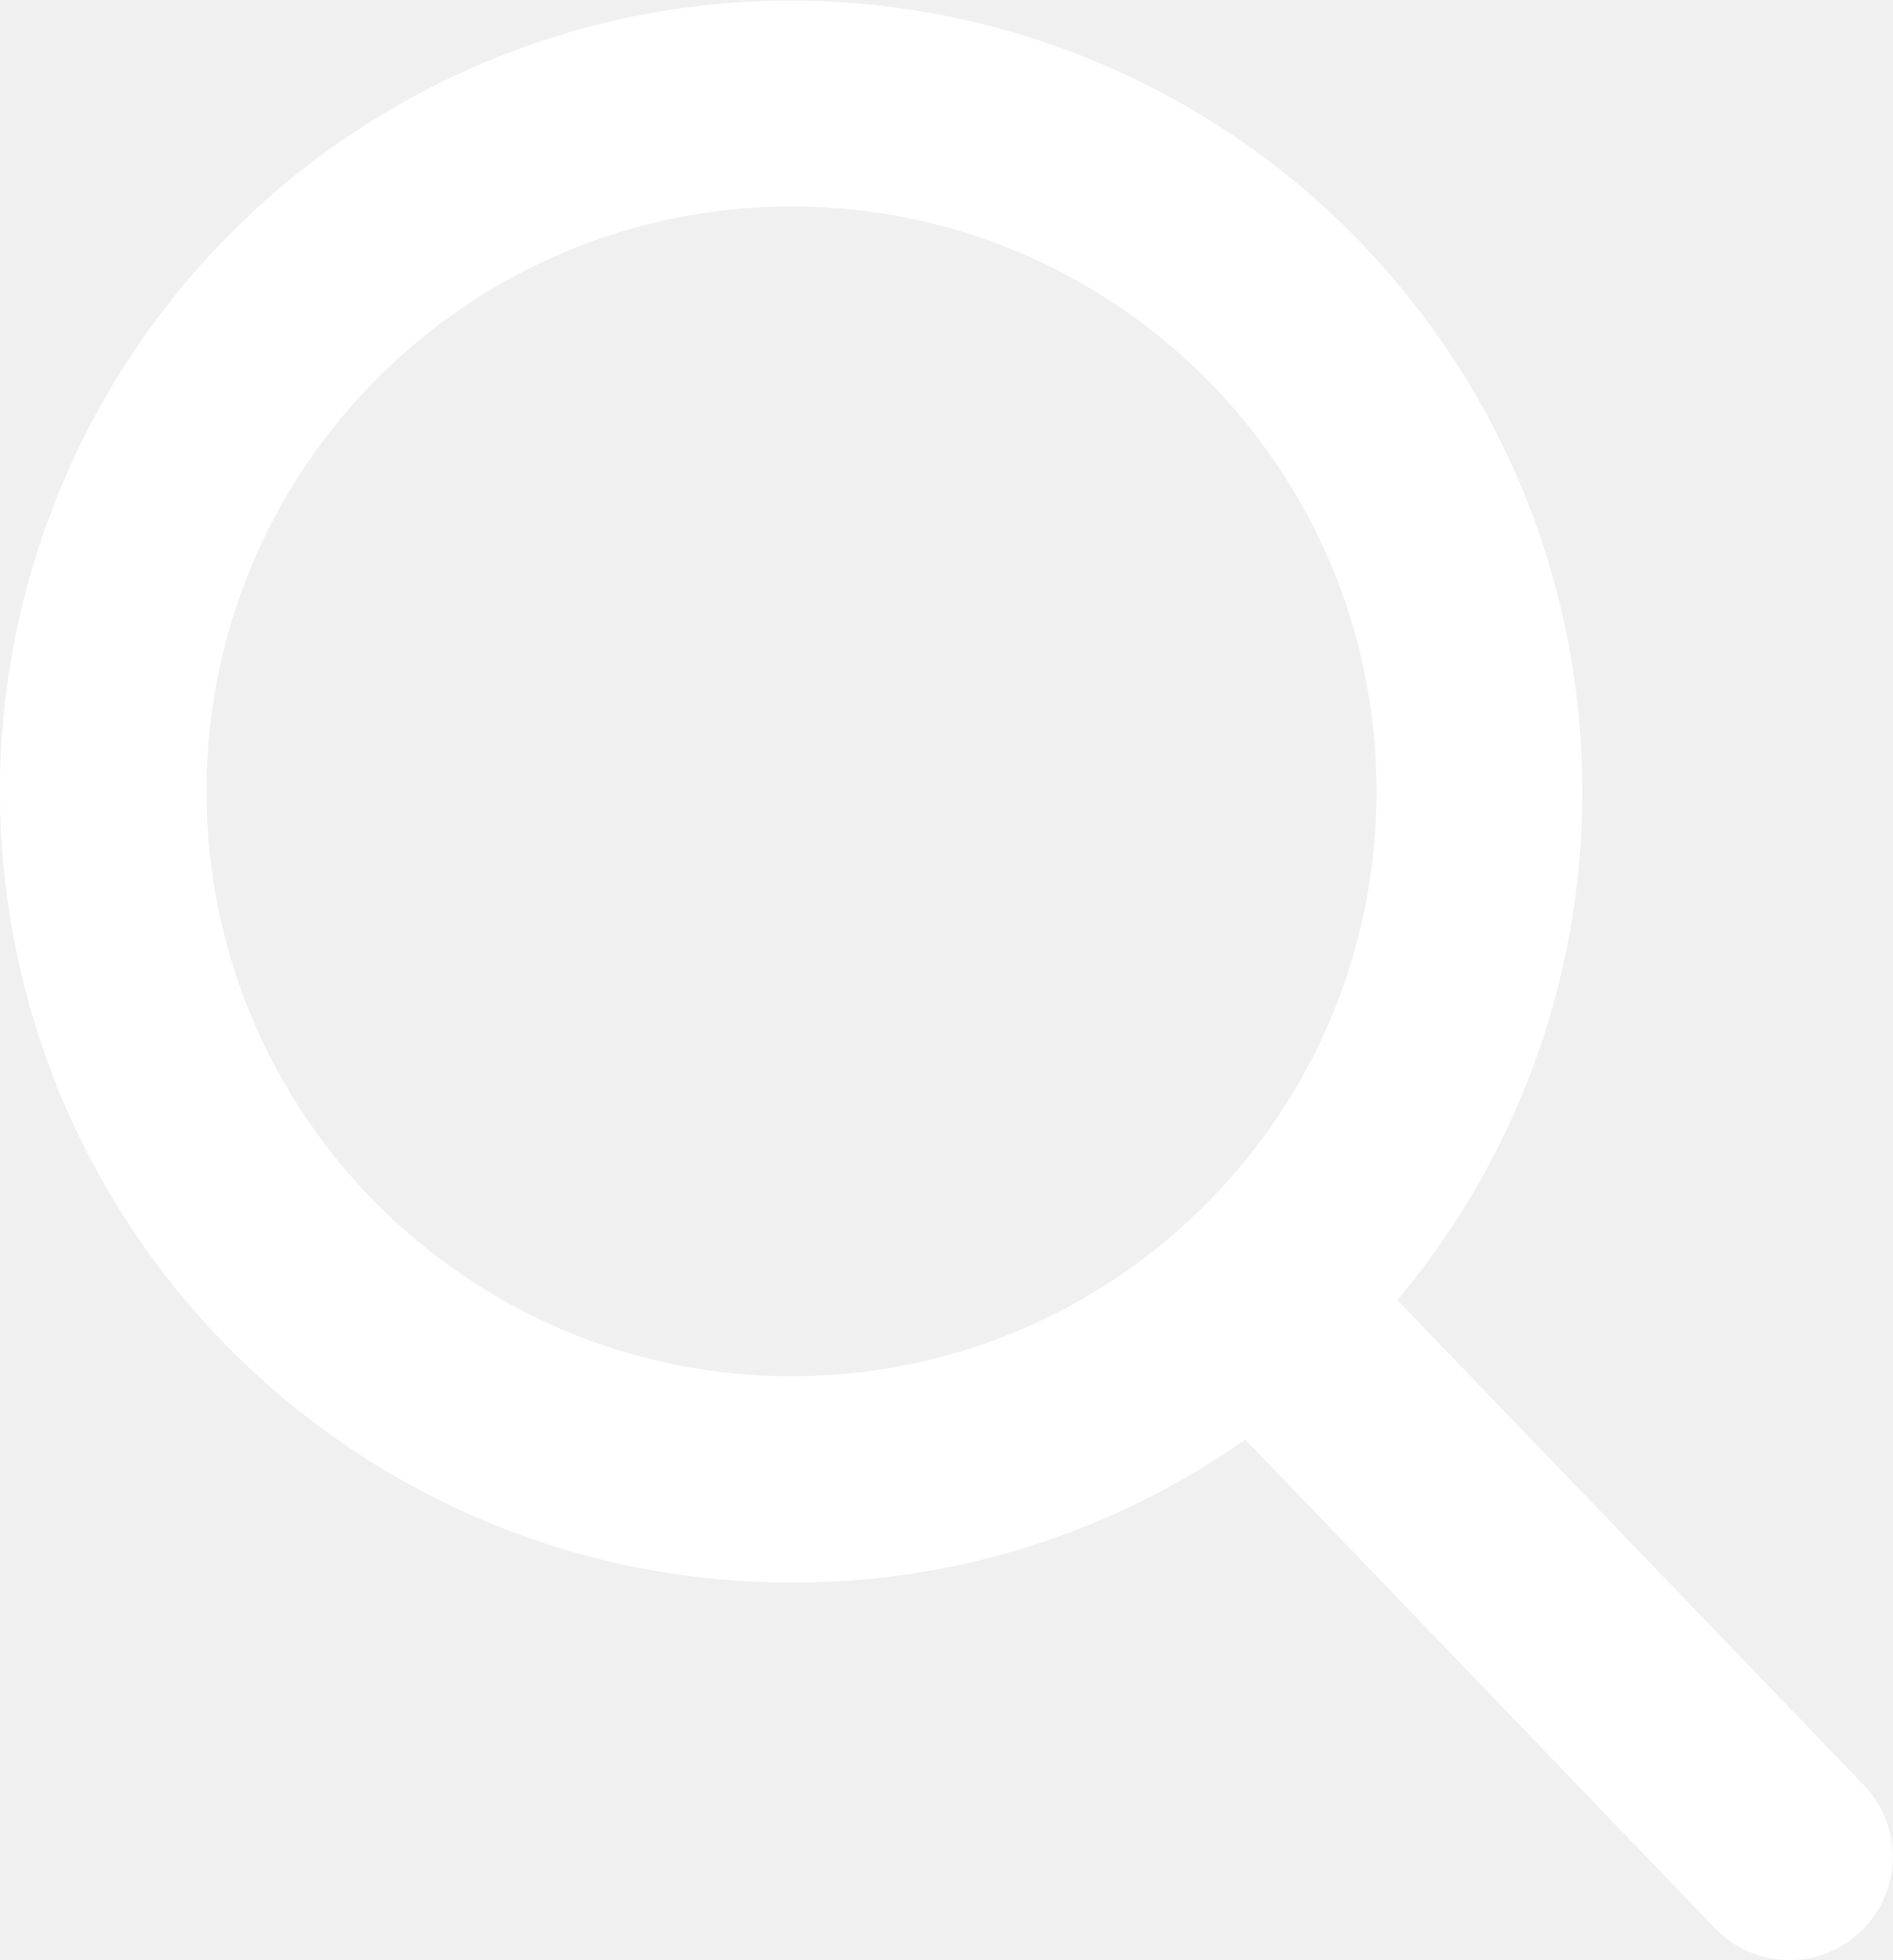
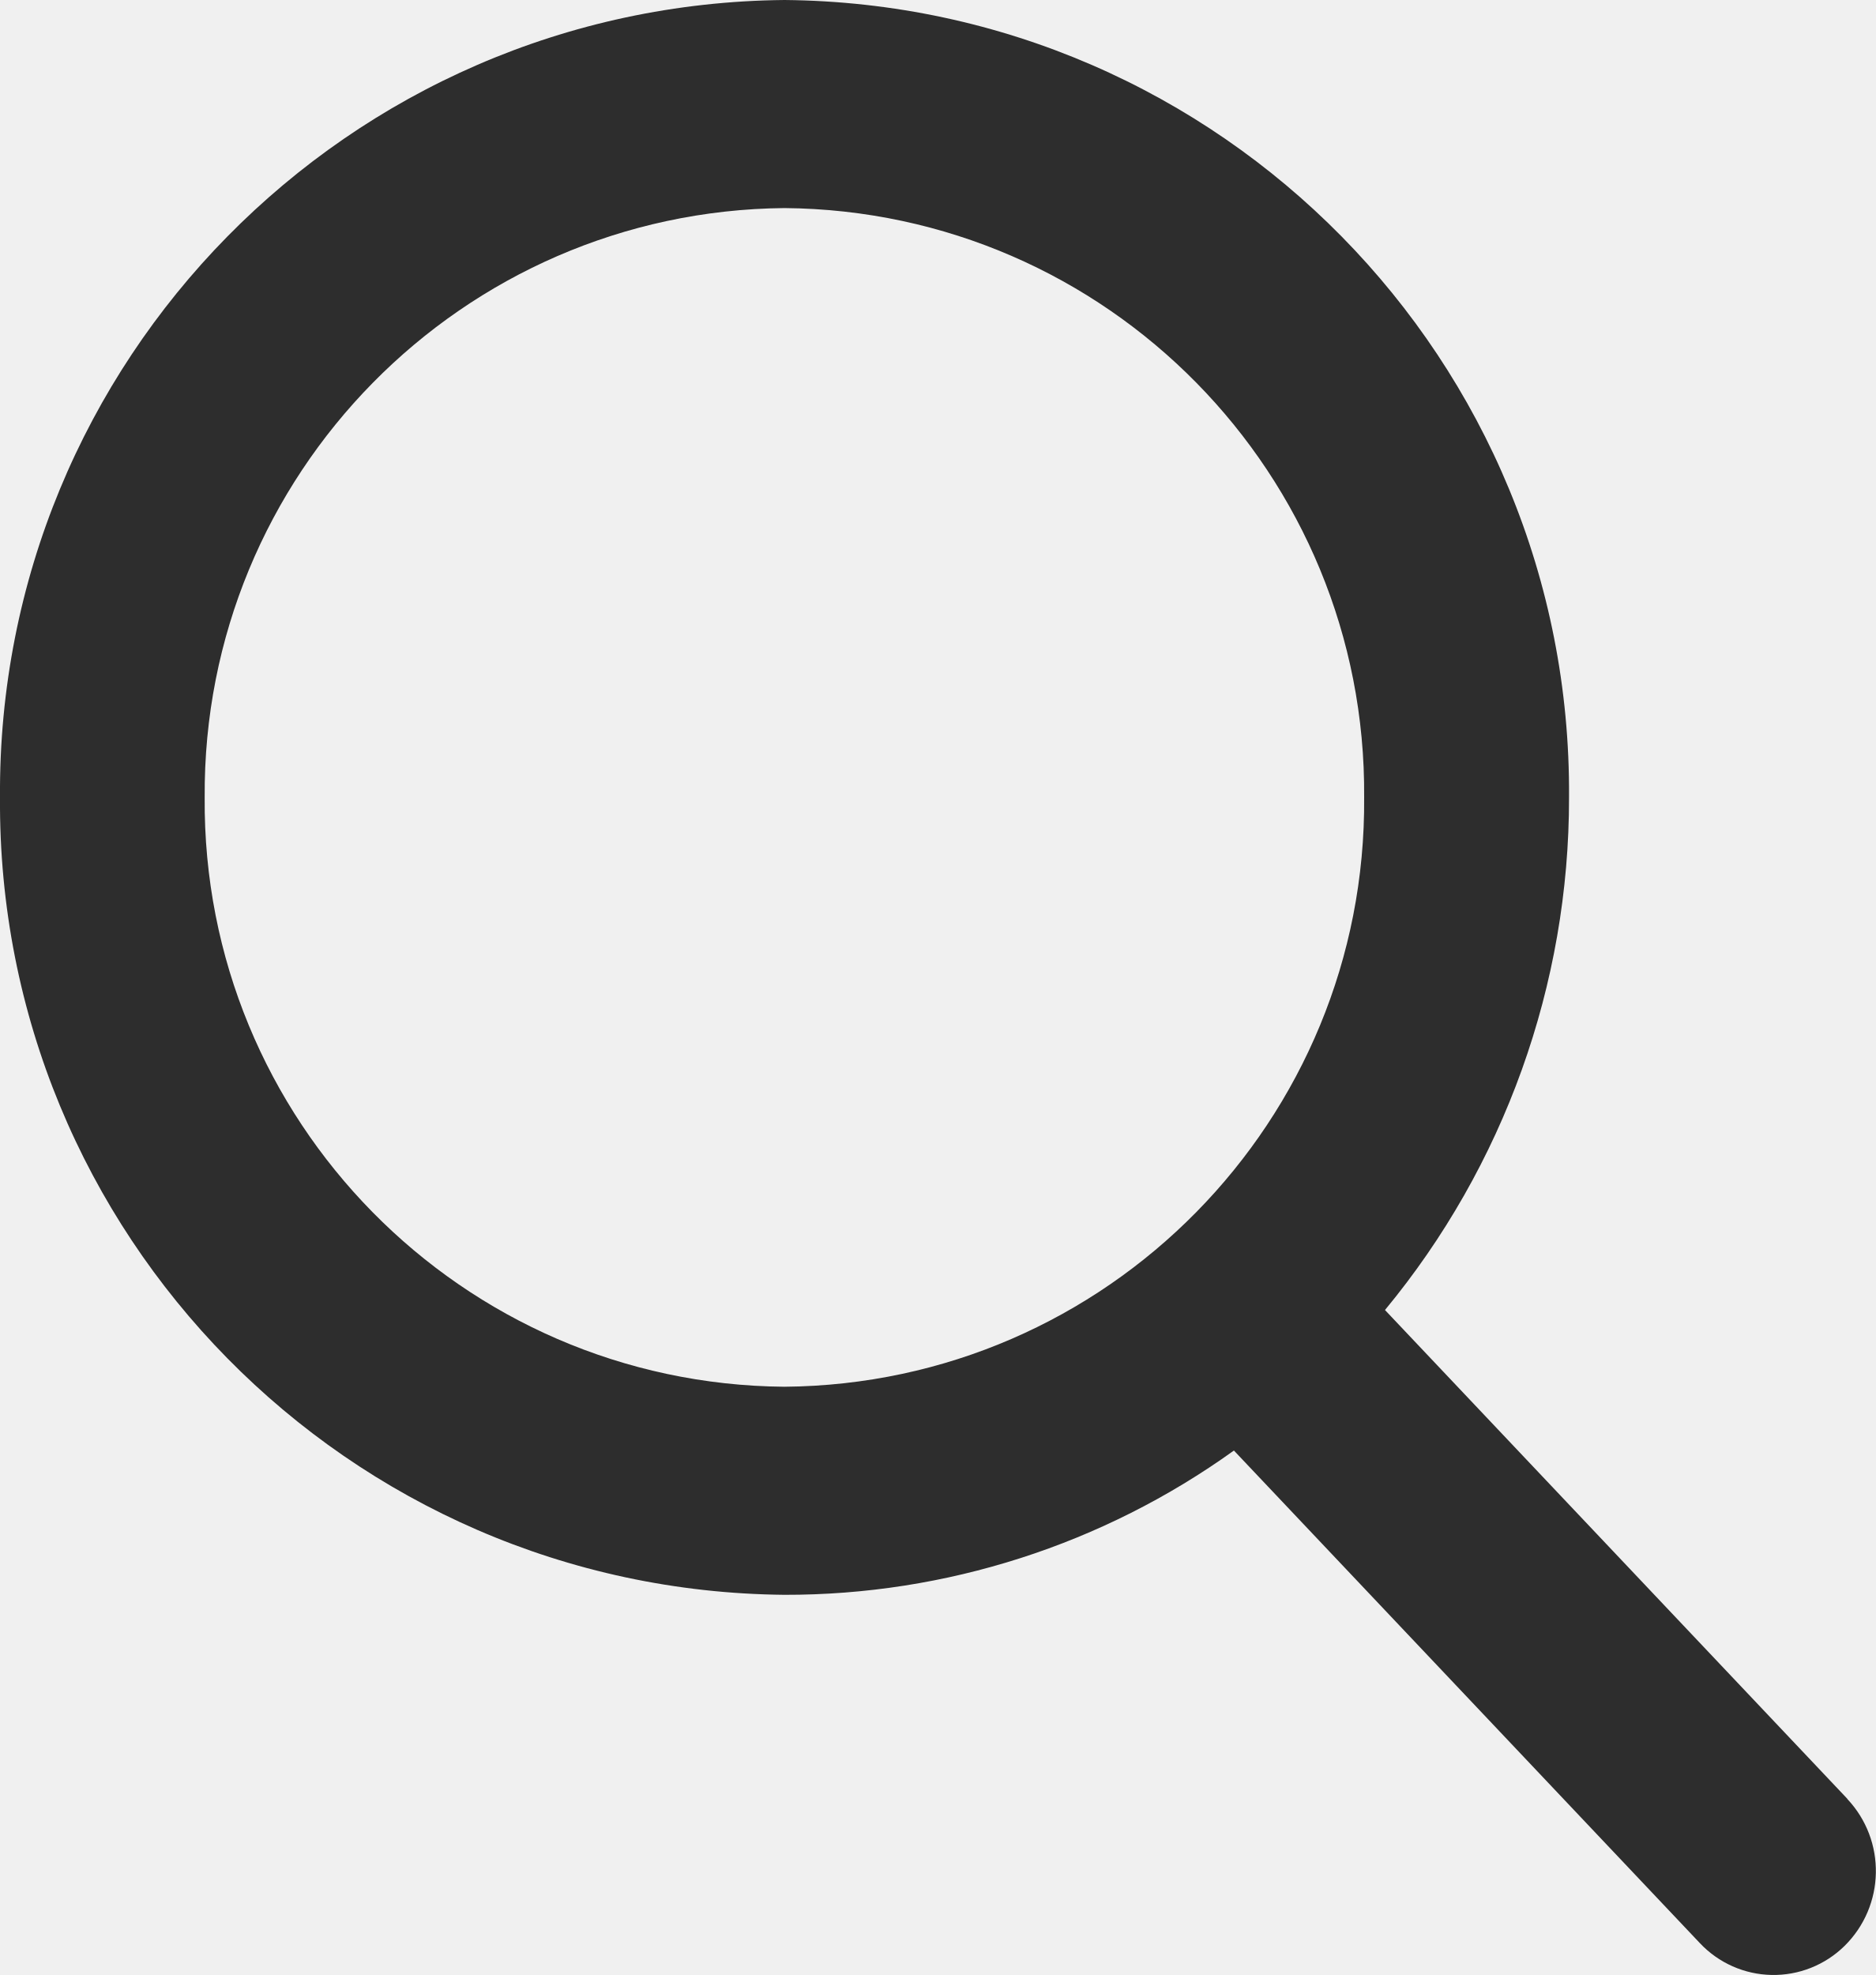
- <svg xmlns="http://www.w3.org/2000/svg" viewBox="0 0 21 21.751">
+ <svg xmlns="http://www.w3.org/2000/svg" viewBox="0 0 19 20">
  <defs>
-     <style>.a{fill:#fff;}</style>
+     <style>.a{fill:#2d2d2d;}</style>
  </defs>
-   <path class="a" d="M21.664,19.811l-5.177-5.384a8.778,8.778,0,1,0-6.722,3.136A8.688,8.688,0,0,0,14.8,15.975L20.013,21.4a1.145,1.145,0,0,0,1.651-1.588ZM9.766,2.291A6.491,6.491,0,1,1,3.275,8.782,6.491,6.491,0,0,1,9.766,2.291Z" transform="translate(-0.984)" />
+   <path class="a" d="M19.695,18.217l-4.684-4.951a8.128,8.128,0,0,0,1.864-5.191A8.02,8.02,0,0,0,8.929,0,8.02,8.02,0,0,0,.984,8.075,8.02,8.02,0,0,0,8.929,16.15a7.774,7.774,0,0,0,4.552-1.461L18.2,19.677a1.025,1.025,0,0,0,1.465.029,1.065,1.065,0,0,0,.028-1.489ZM8.929,2.107A5.921,5.921,0,0,1,14.8,8.075a5.921,5.921,0,0,1-5.872,5.968A5.921,5.921,0,0,1,3.057,8.075,5.928,5.928,0,0,1,8.929,2.107Z" transform="translate(-0.984)" />
</svg>
